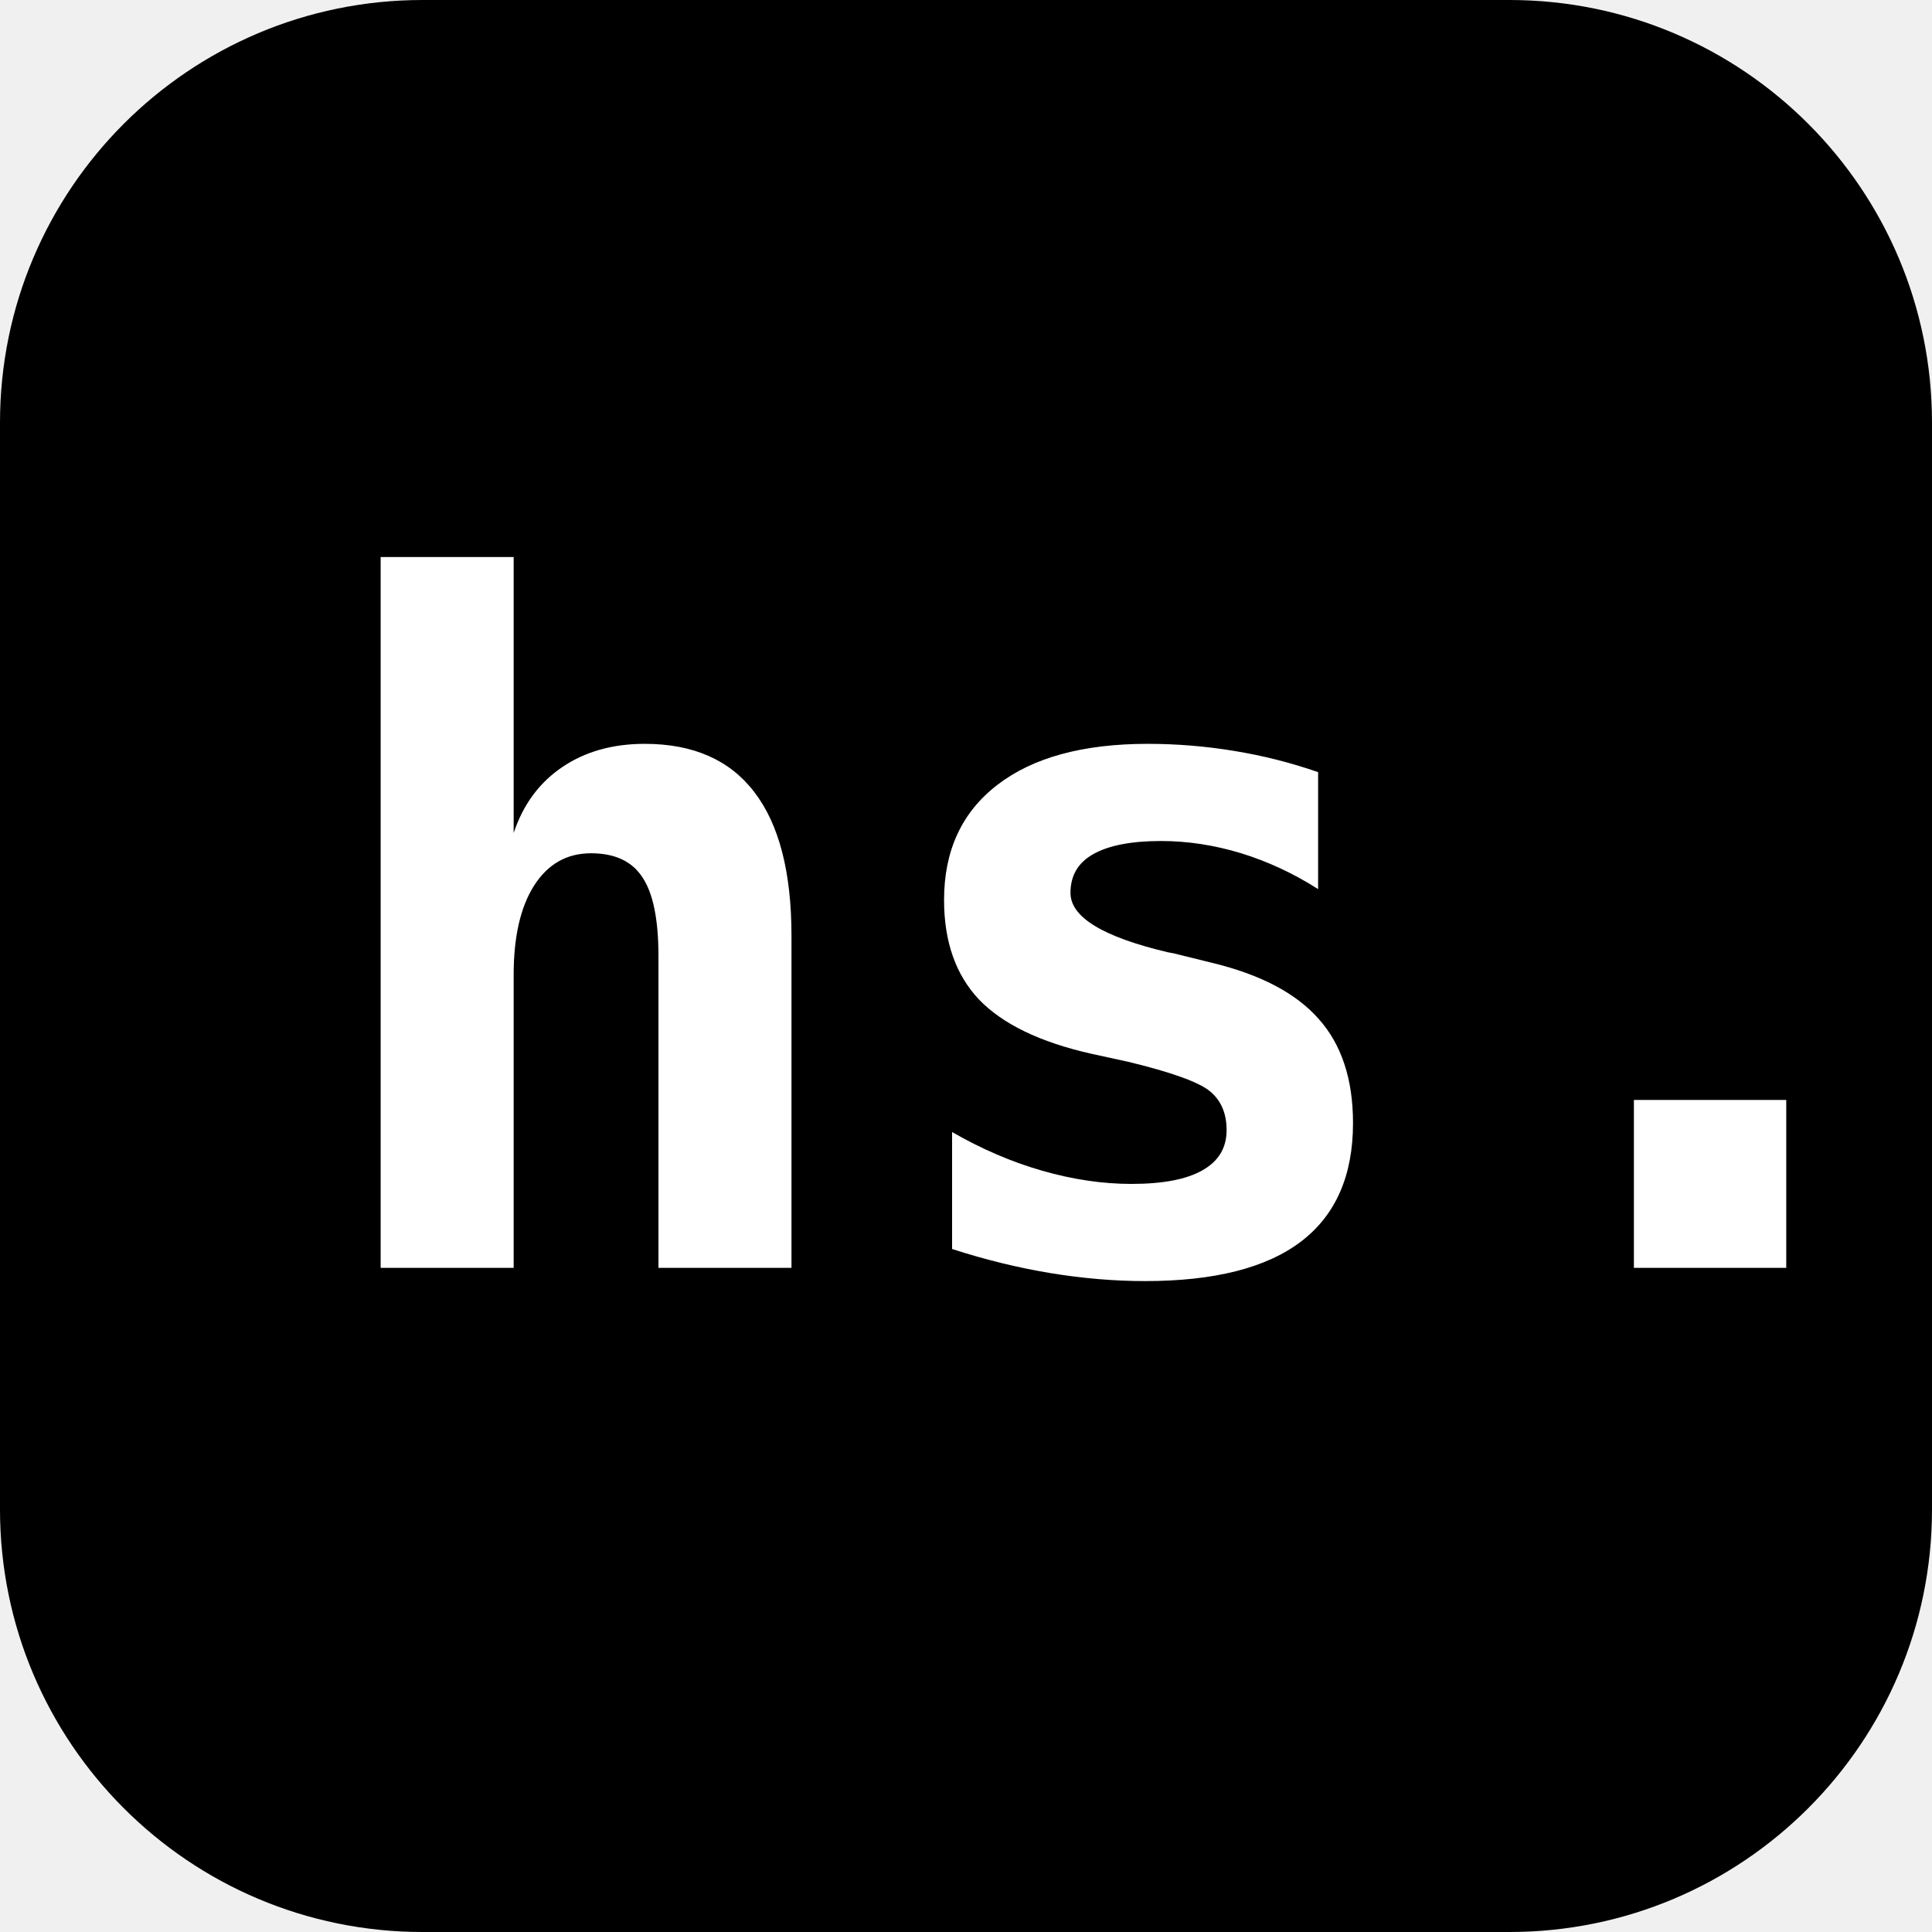
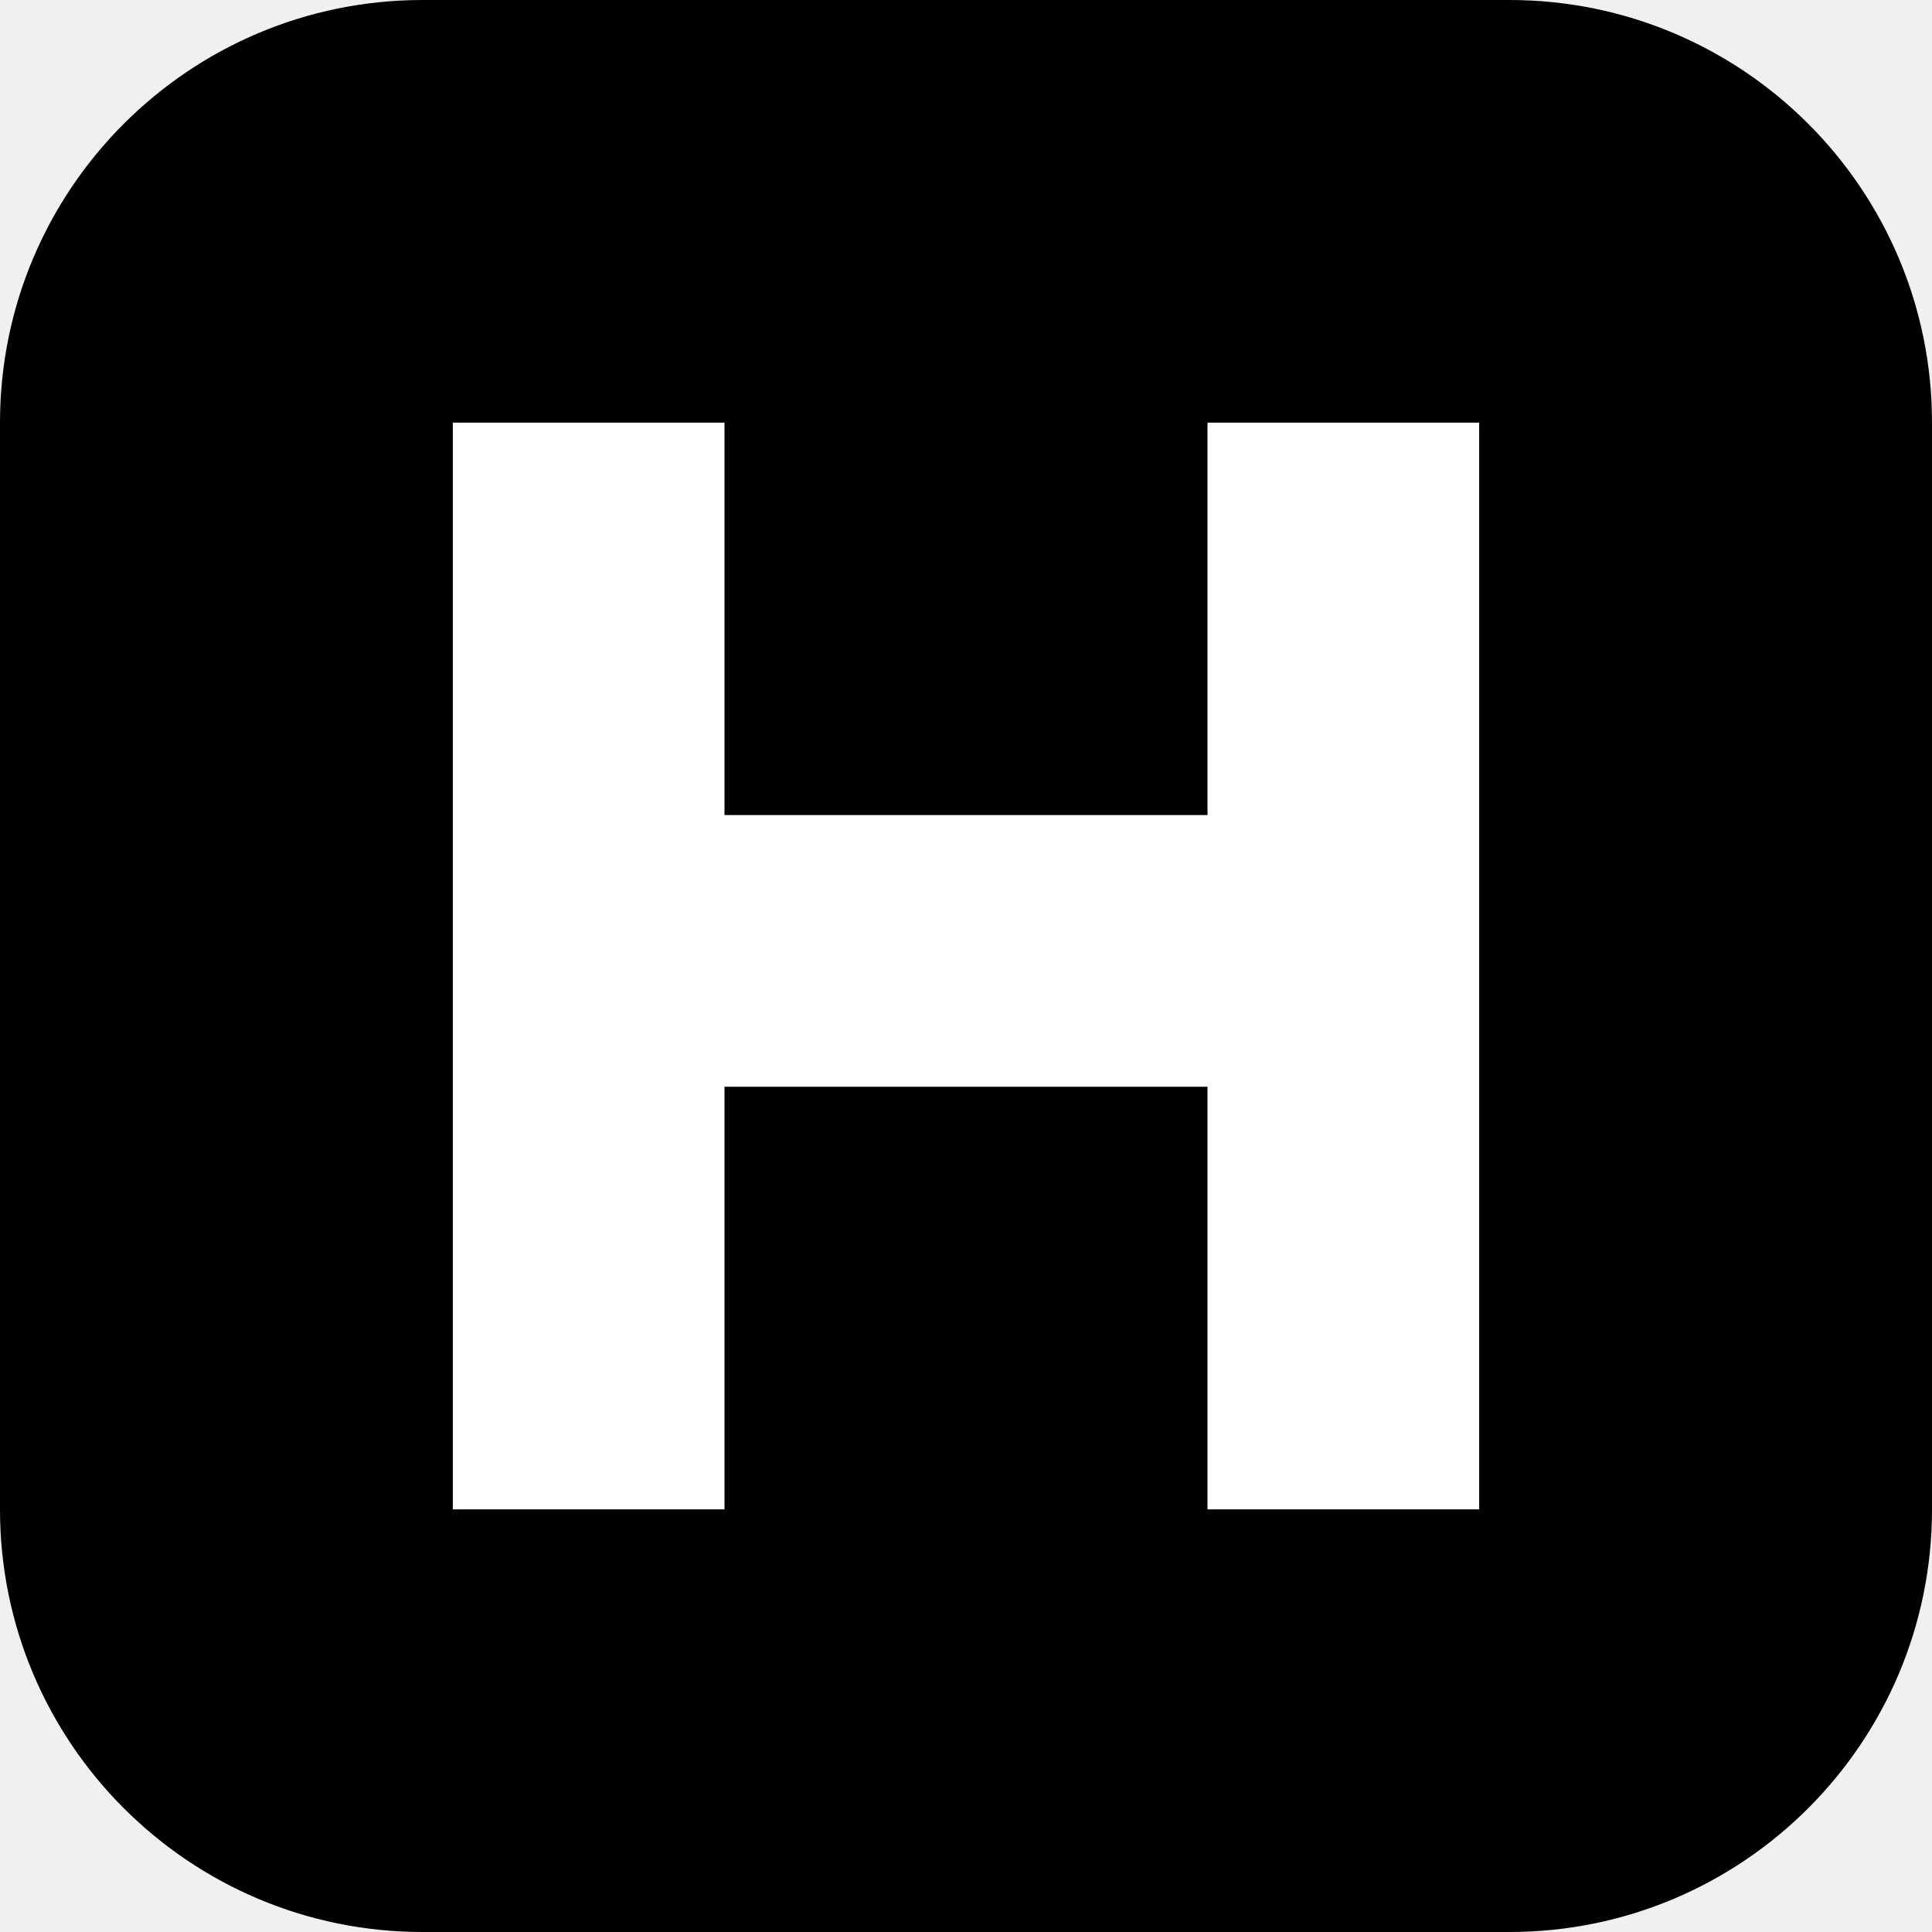
<svg xmlns="http://www.w3.org/2000/svg" width="64" height="64" viewBox="0 0 64 64">
  <rect width="64" height="64" rx="14" fill="#000" />
-   <text x="10" y="42" font-family="monospace" font-size="31" font-weight="700" fill="#fff">hs.</text>
+   <path d="M15 14h9v13h16V14h9v36h-9V36H24v14h-9z" fill="#fff" />
</svg>
